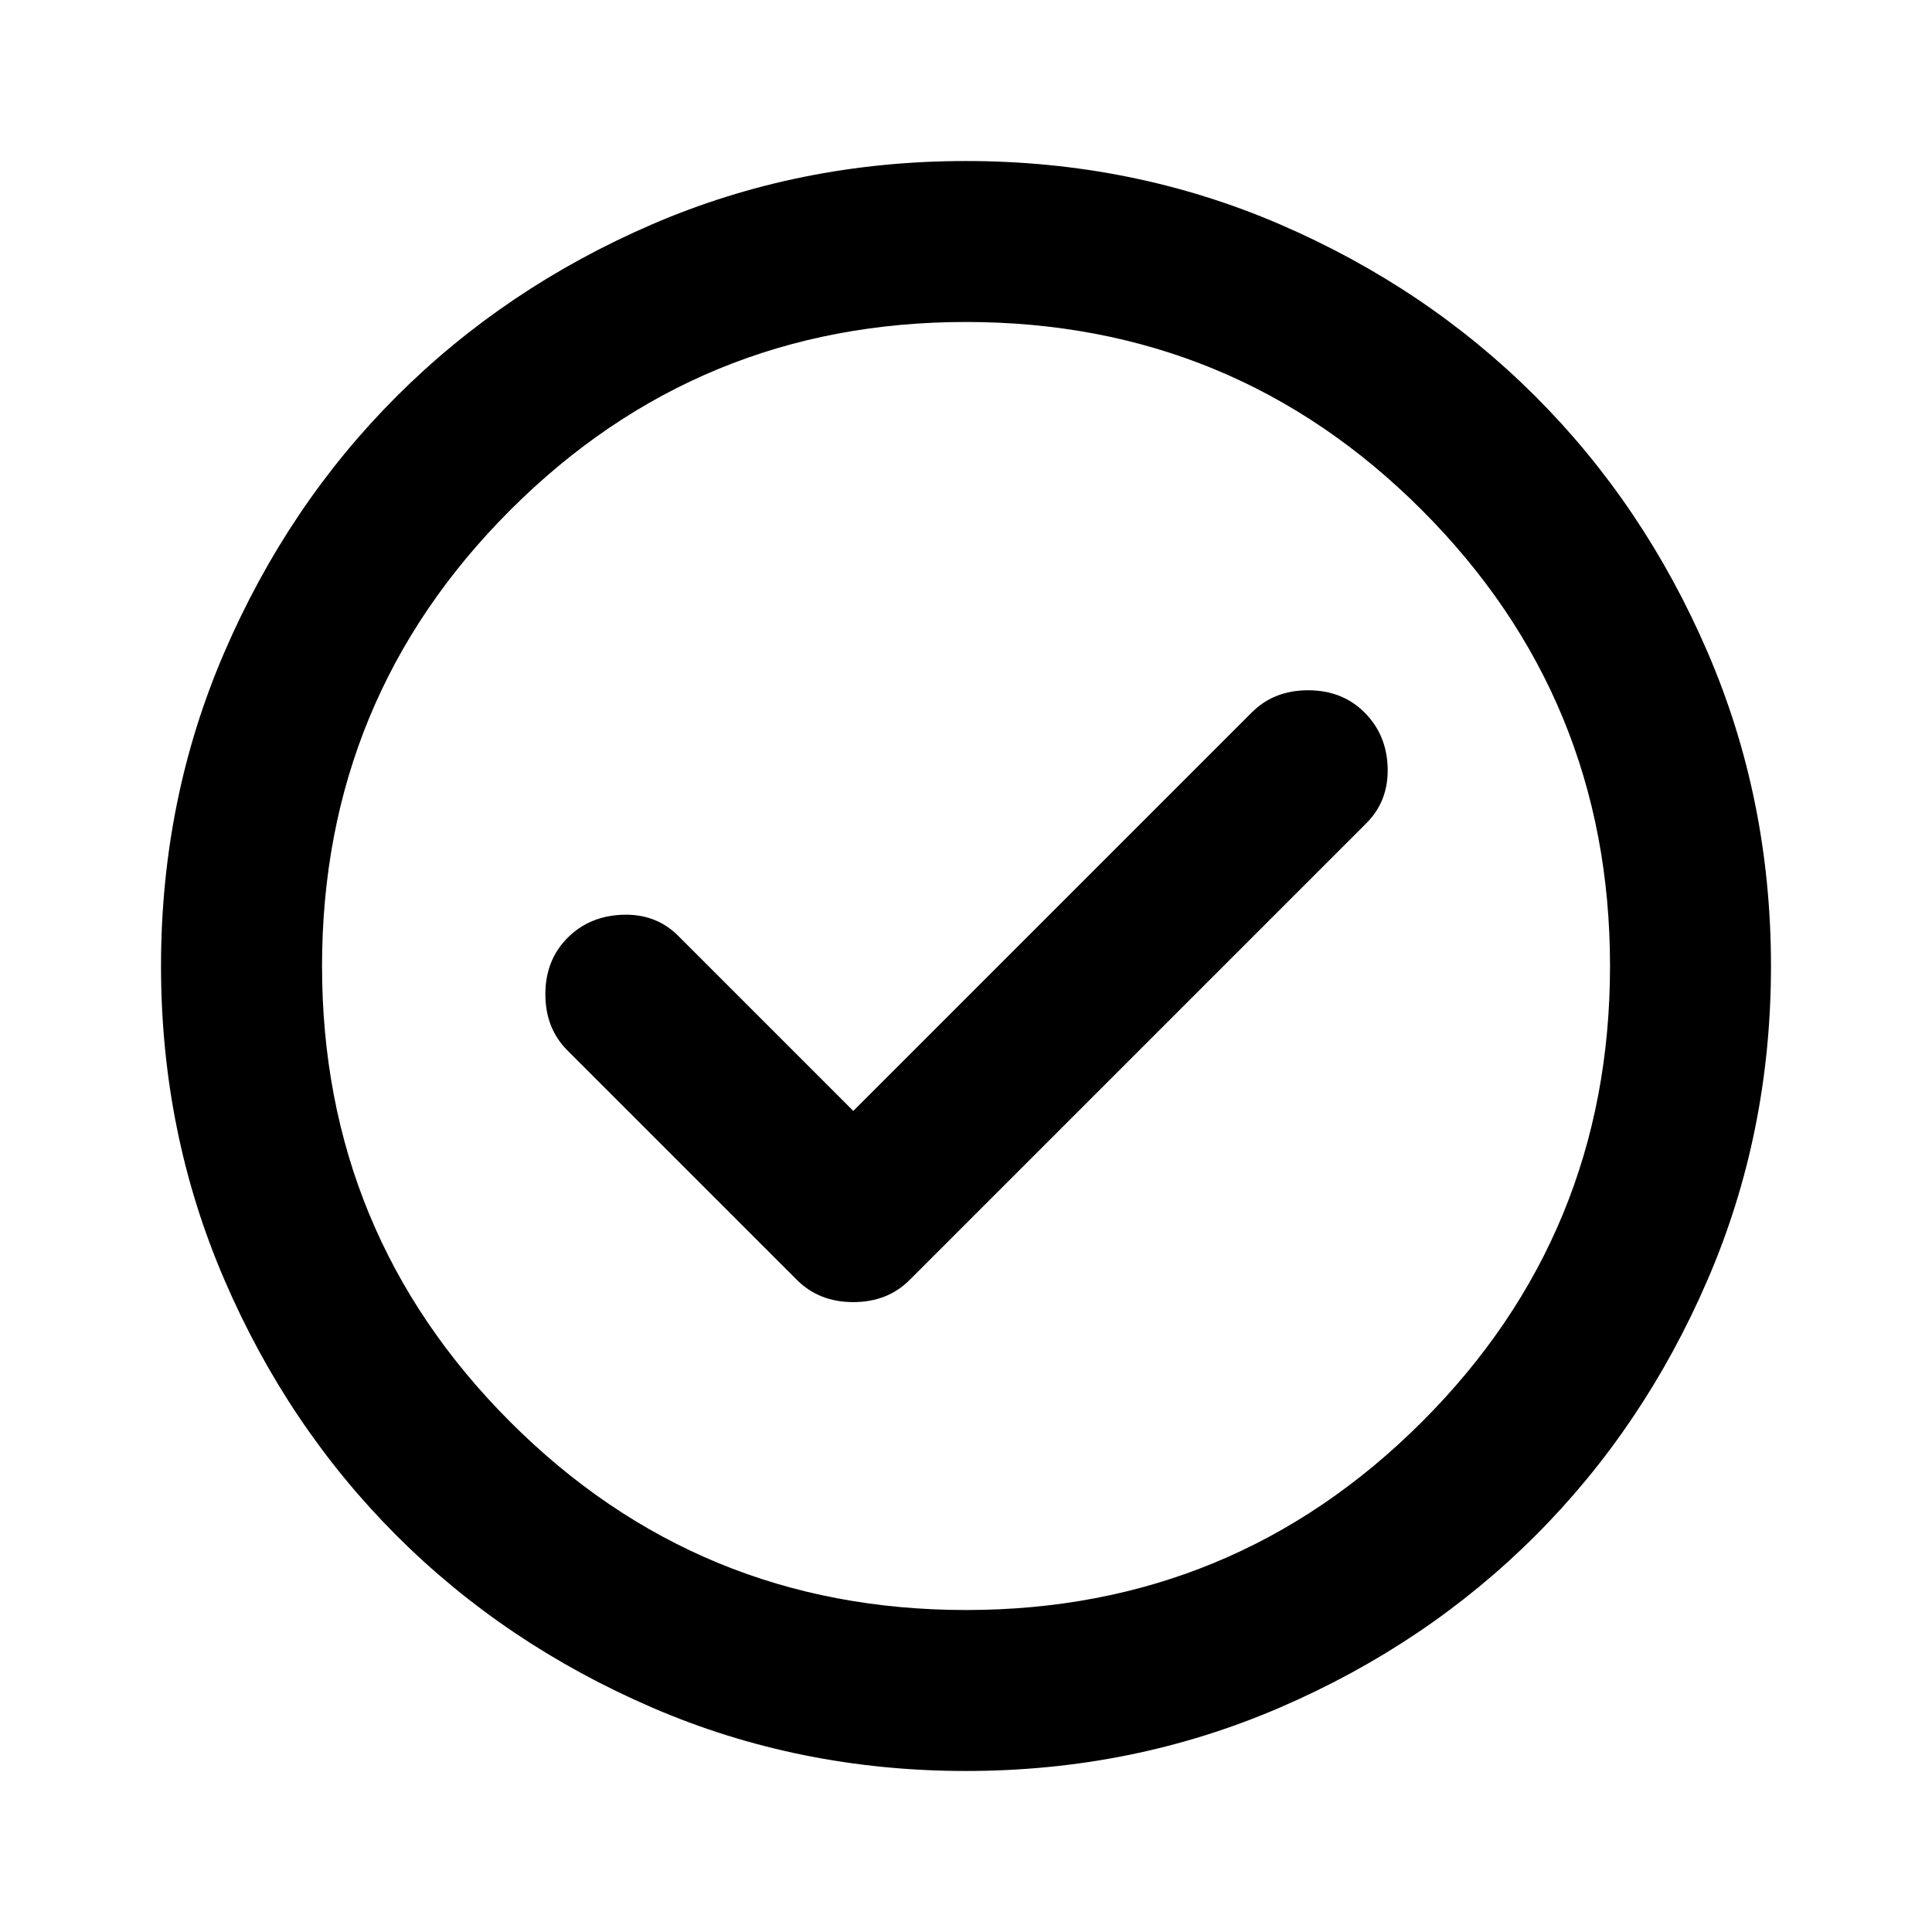
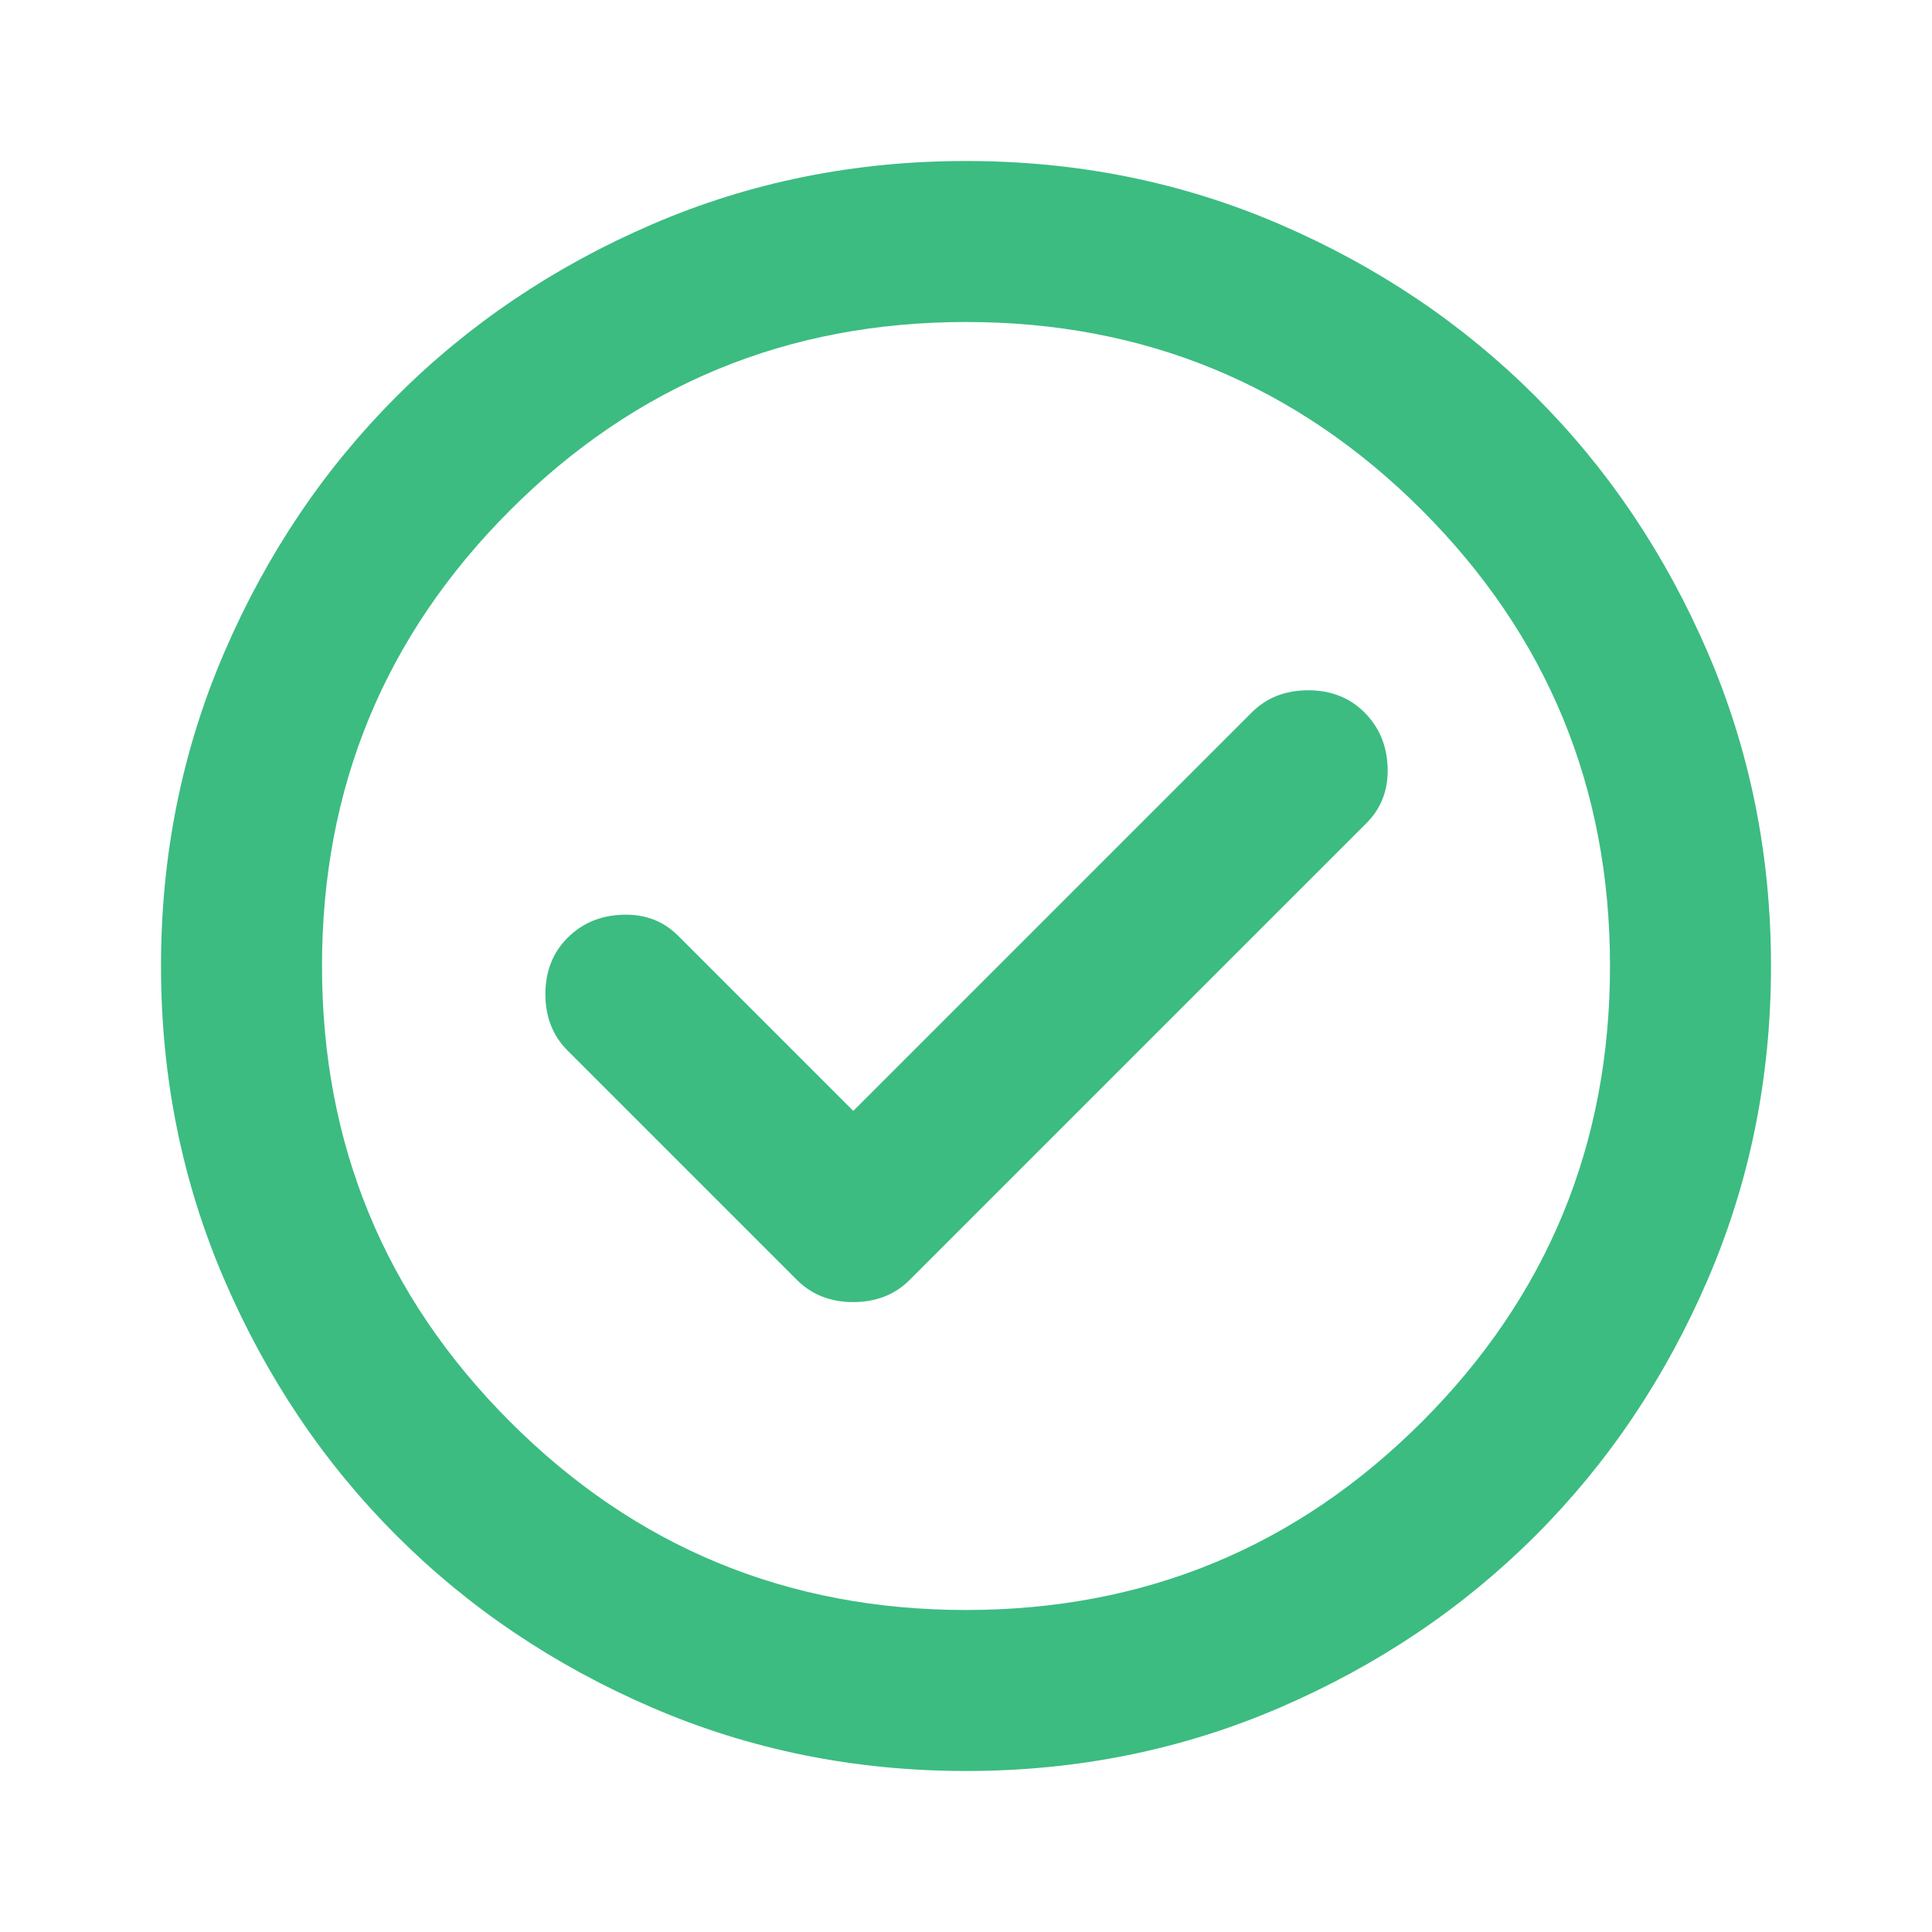
- <svg xmlns="http://www.w3.org/2000/svg" version="1.1" width="32" height="32" viewBox="0 0 32 32">
-   <path d="M14.133 18.4l-2.9-2.9c-0.244-0.244-0.55-0.361-0.916-0.349s-0.673 0.138-0.917 0.383-0.367 0.556-0.367 0.933c0 0.378 0.122 0.689 0.367 0.933l3.8 3.8c0.244 0.244 0.556 0.367 0.933 0.367s0.689-0.122 0.933-0.367l7.567-7.567c0.244-0.244 0.361-0.55 0.351-0.917s-0.14-0.672-0.384-0.916-0.556-0.367-0.933-0.367c-0.378 0-0.689 0.122-0.933 0.367l-6.6 6.6zM16 29.333c-1.844 0-3.578-0.35-5.2-1.051s-3.033-1.649-4.233-2.849-2.15-2.611-2.849-4.233c-0.7-1.622-1.051-3.356-1.051-5.2s0.35-3.578 1.051-5.2c0.7-1.622 1.649-3.033 2.849-4.233s2.611-2.15 4.233-2.851c1.622-0.7 3.356-1.049 5.2-1.049s3.578 0.35 5.2 1.049c1.622 0.7 3.033 1.651 4.233 2.851s2.15 2.611 2.849 4.233c0.7 1.622 1.051 3.356 1.051 5.2s-0.35 3.578-1.051 5.2c-0.7 1.622-1.649 3.033-2.849 4.233s-2.611 2.15-4.233 2.849c-1.622 0.7-3.356 1.051-5.2 1.051zM16 26.667c2.956 0 5.472-1.039 7.551-3.116s3.116-4.595 3.116-7.551c0-2.956-1.039-5.472-3.116-7.551s-4.595-3.116-7.551-3.116c-2.956 0-5.472 1.039-7.549 3.116s-3.117 4.595-3.117 7.551c0 2.956 1.039 5.472 3.117 7.551s4.594 3.116 7.549 3.116z" />
+ <svg xmlns="http://www.w3.org/2000/svg" width="24" height="24" viewBox="0 0 24 24" fill="none">
+   <path d="M10.6 13.8L8.425 11.625C8.242 11.442 8.013 11.354 7.738 11.363C7.463 11.371 7.233 11.467 7.05 11.65C6.867 11.833 6.775 12.067 6.775 12.35C6.775 12.633 6.867 12.867 7.05 13.05L9.9 15.9C10.083 16.083 10.317 16.175 10.6 16.175C10.883 16.175 11.117 16.083 11.3 15.9L16.975 10.225C17.158 10.042 17.246 9.812 17.238 9.537C17.229 9.262 17.133 9.033 16.95 8.85C16.767 8.667 16.533 8.575 16.25 8.575C15.967 8.575 15.733 8.667 15.55 8.85L10.6 13.8ZM12 22C10.617 22 9.317 21.737 8.1 21.212C6.883 20.687 5.825 19.975 4.925 19.075C4.025 18.175 3.313 17.117 2.788 15.9C2.263 14.683 2 13.383 2 12C2 10.617 2.263 9.317 2.788 8.1C3.313 6.883 4.025 5.825 4.925 4.925C5.825 4.025 6.883 3.312 8.1 2.787C9.317 2.262 10.617 2 12 2C13.383 2 14.683 2.262 15.9 2.787C17.117 3.312 18.175 4.025 19.075 4.925C19.975 5.825 20.687 6.883 21.212 8.1C21.737 9.317 22 10.617 22 12C22 13.383 21.737 14.683 21.212 15.9C20.687 17.117 19.975 18.175 19.075 19.075C18.175 19.975 17.117 20.687 15.9 21.212C14.683 21.737 13.383 22 12 22ZM12 20C14.217 20 16.104 19.221 17.663 17.663C19.221 16.104 20 14.217 20 12C20 9.783 19.221 7.896 17.663 6.337C16.104 4.779 14.217 4 12 4C9.783 4 7.896 4.779 6.338 6.337C4.779 7.896 4 9.783 4 12C4 14.217 4.779 16.104 6.338 17.663C7.896 19.221 9.783 20 12 20Z" fill="#3CBC81" />
</svg>
